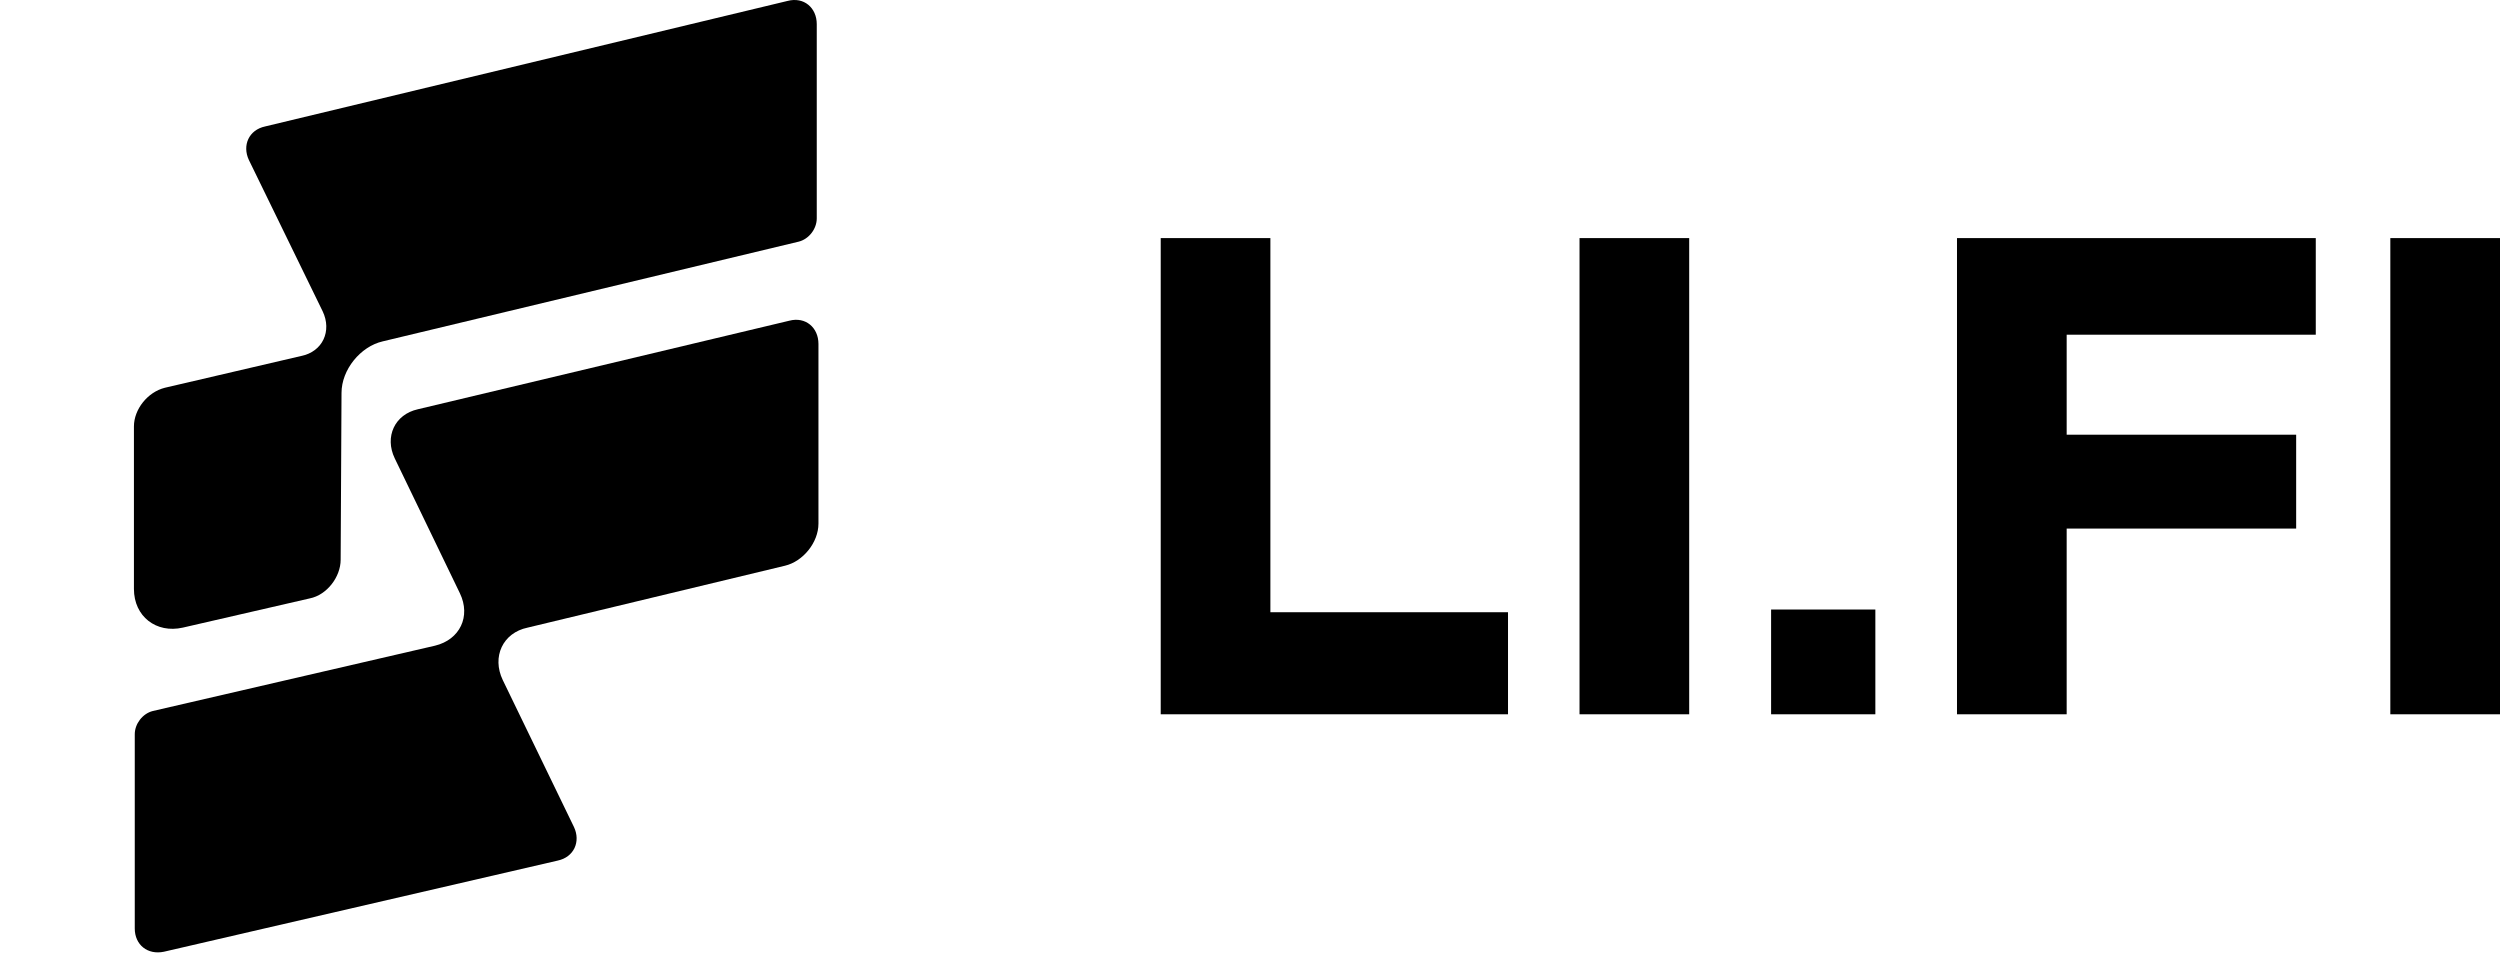
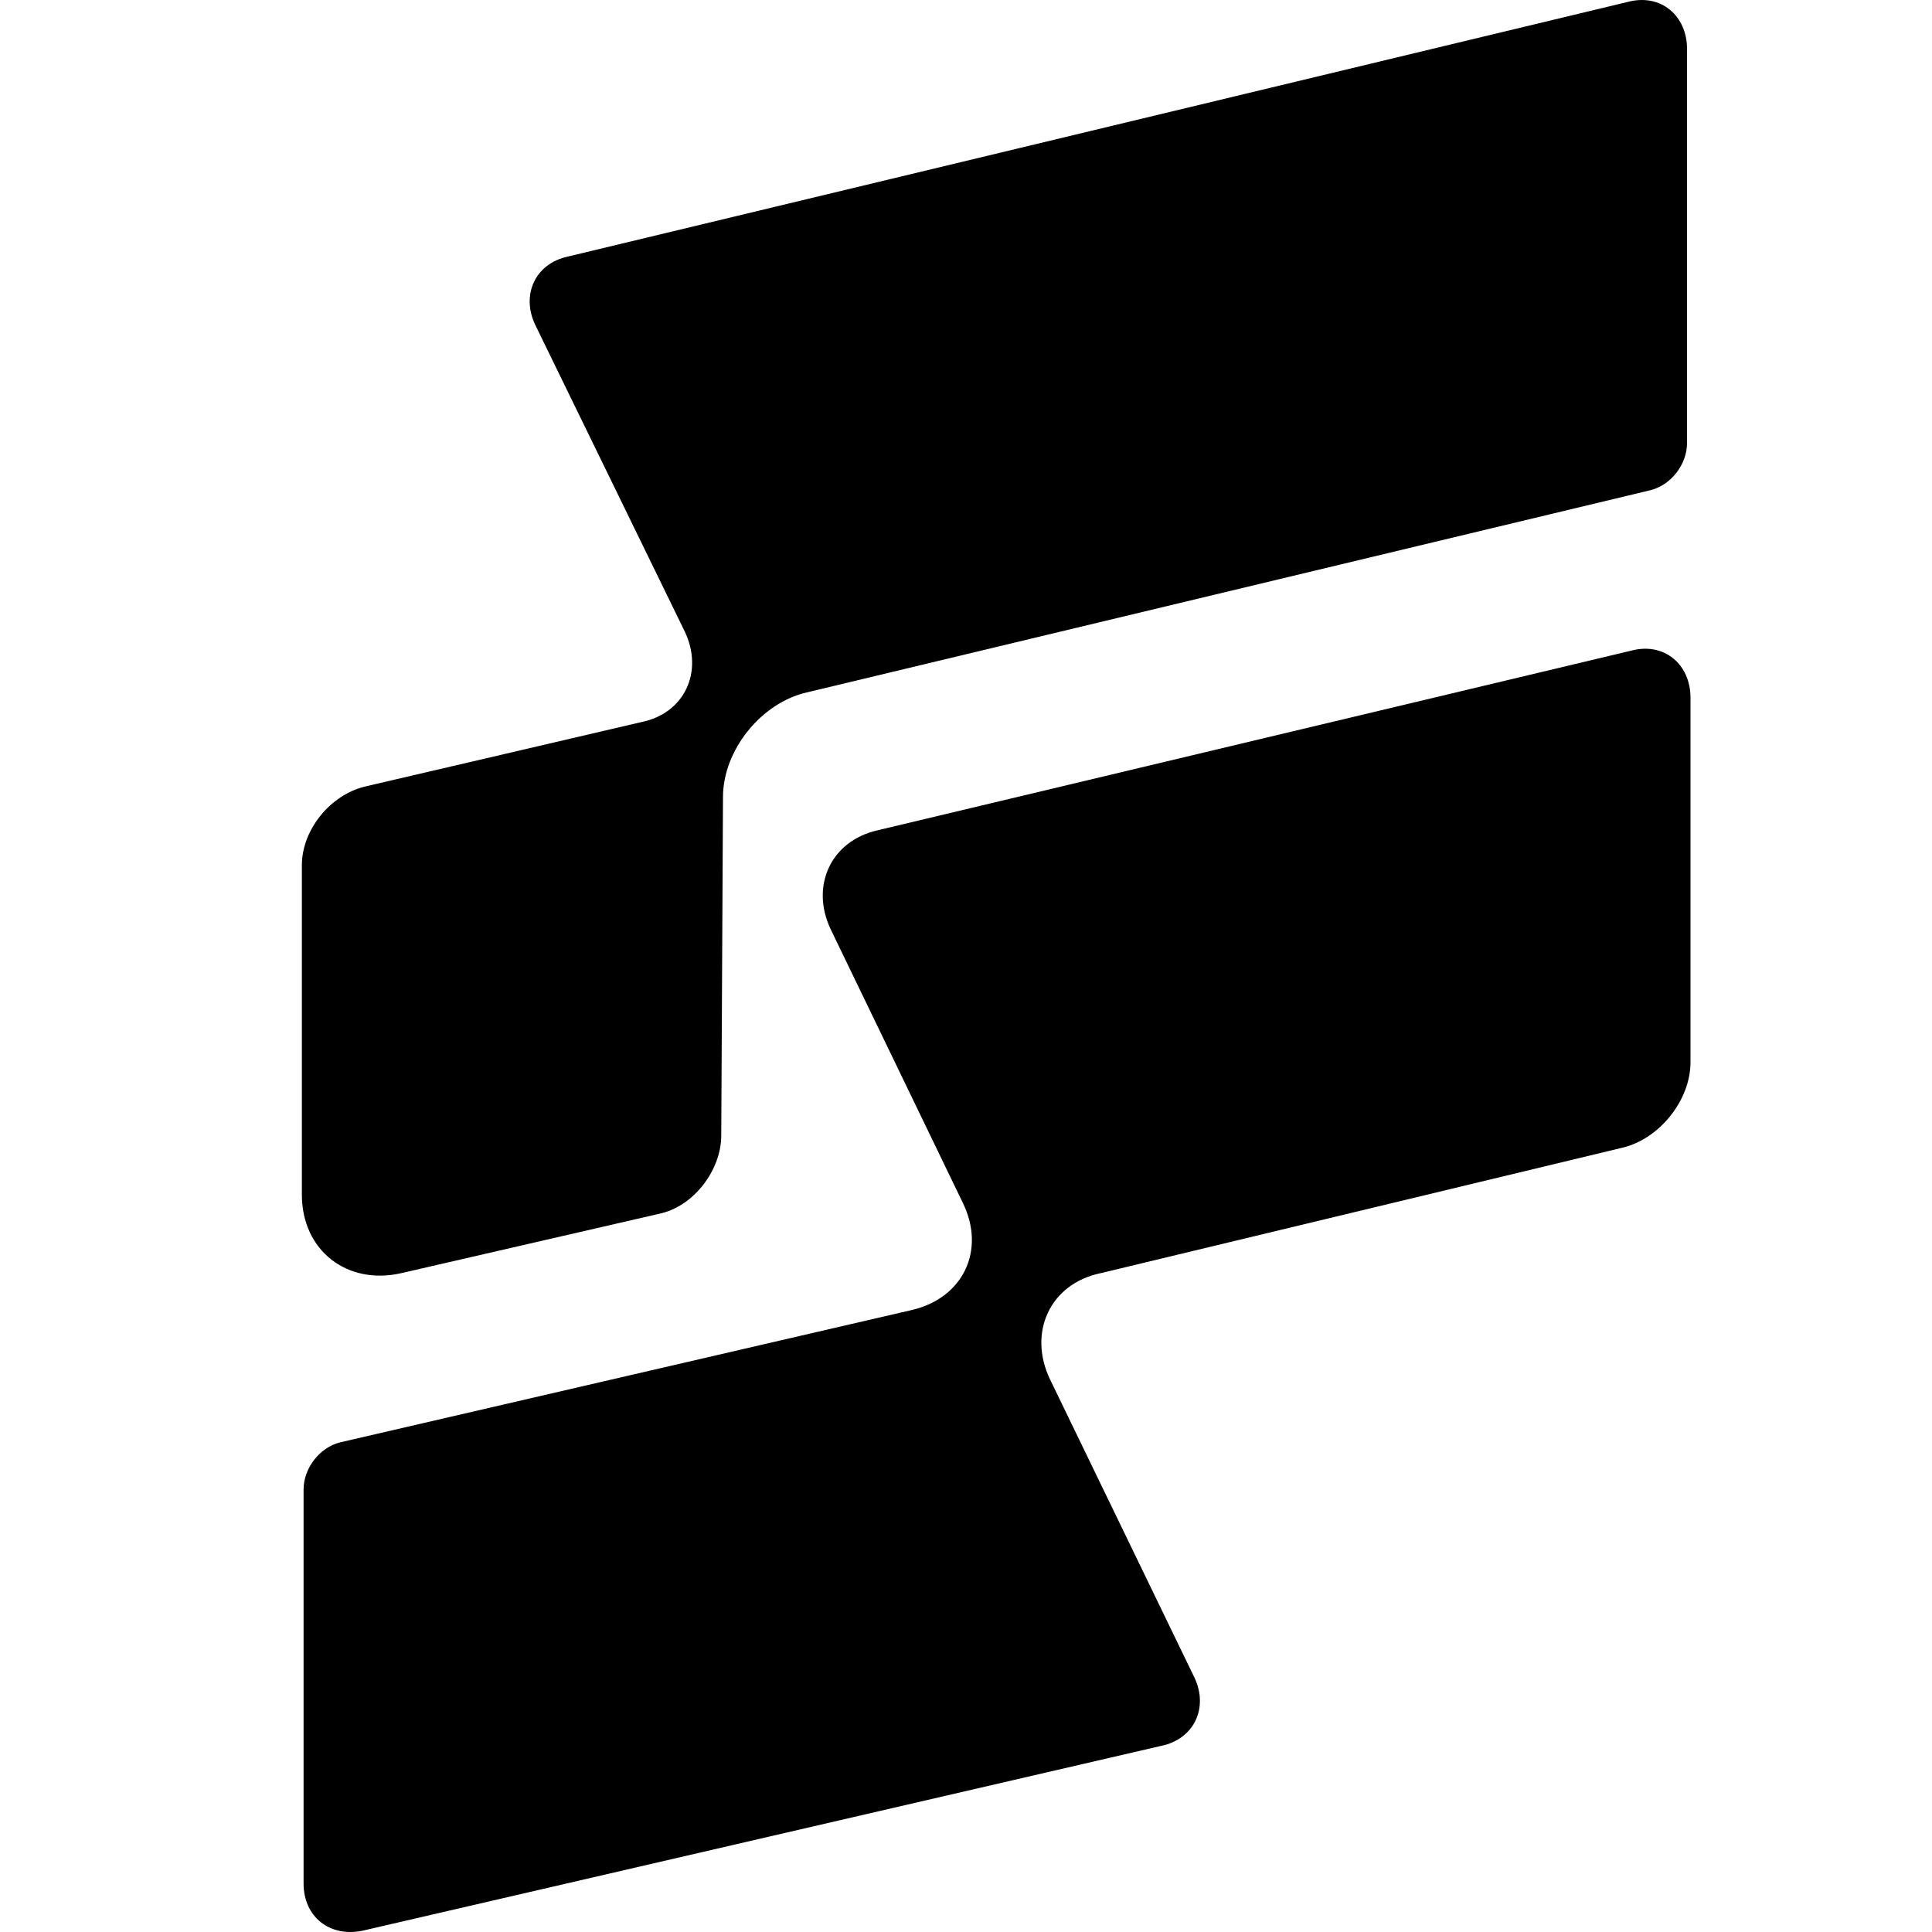
- <svg xmlns="http://www.w3.org/2000/svg" width="84" height="32" viewBox="0 0 84 32" fill="none">
-   <path d="M50.669 20.571H42.685V8H39V24H50.669V20.571Z" fill="black" />
-   <path d="M53.072 24H56.757V8H53.072V24Z" fill="black" />
-   <path d="M59.509 24H63.012V20.48H59.509V24Z" fill="black" />
-   <path d="M69.44 17.76H77.151V14.606H69.44V11.246H77.81V8H65.755V24H69.44V17.76Z" fill="black" />
-   <path d="M80.315 24H84V8H80.315V24Z" fill="black" />
-   <path d="M14.616 21.695L5.134 23.89C4.788 23.977 4.528 24.323 4.528 24.67V31.198C4.528 31.747 4.961 32.093 5.508 31.978L18.738 28.916C19.286 28.8 19.516 28.28 19.286 27.789L16.893 22.85C16.519 22.07 16.893 21.261 17.729 21.088L26.376 19.008C26.981 18.864 27.5 18.229 27.5 17.593V11.556C27.5 11.007 27.068 10.632 26.52 10.776L14.04 13.751C13.262 13.925 12.916 14.676 13.262 15.398L15.452 19.933C15.827 20.713 15.452 21.492 14.616 21.695Z" fill="black" />
-   <path d="M8.362 5.375L10.841 10.459C11.158 11.123 10.841 11.816 10.12 11.961L5.538 13.029C4.961 13.174 4.5 13.751 4.5 14.329V19.788C4.5 20.713 5.249 21.29 6.143 21.088L10.409 20.106C10.985 19.991 11.446 19.384 11.446 18.806L11.475 13.203C11.475 12.423 12.109 11.643 12.859 11.47L26.838 8.119C27.183 8.032 27.443 7.686 27.443 7.339V0.811C27.443 0.262 27.011 -0.113 26.463 0.031L8.91 4.248C8.362 4.364 8.132 4.884 8.362 5.375Z" fill="black" />
+ <svg xmlns="http://www.w3.org/2000/svg" width="128" height="128" viewBox="0 0 128 128" fill="none">
+   <path d="M60.465 86.779L22.534 95.56C21.151 95.906 20.113 97.293 20.113 98.679V124.791C20.113 126.987 21.843 128.373 24.033 127.911L76.952 115.664C79.142 115.201 80.065 113.122 79.142 111.158L69.573 91.4C68.074 88.281 69.573 85.046 72.916 84.352L107.504 76.034C109.925 75.456 112 72.914 112 70.372V46.224C112 44.029 110.271 42.527 108.08 43.105L58.159 55.005C55.046 55.699 53.663 58.703 55.046 61.591L63.809 79.731C65.307 82.85 63.809 85.97 60.465 86.779Z" fill="black" />
+   <path d="M35.449 21.5L45.364 41.835C46.632 44.492 45.364 47.265 42.481 47.843L24.15 52.118C21.844 52.695 20 55.006 20 57.317V79.154C20 82.851 22.997 85.162 26.571 84.353L43.634 80.425C45.94 79.963 47.785 77.536 47.785 75.225L47.9 52.811C47.9 49.691 50.437 46.572 53.434 45.879L109.35 32.476C110.734 32.129 111.771 30.743 111.771 29.356V3.244C111.771 1.049 110.042 -0.453 107.851 0.125L37.639 16.994C35.449 17.456 34.526 19.535 35.449 21.5Z" fill="black" />
</svg>
